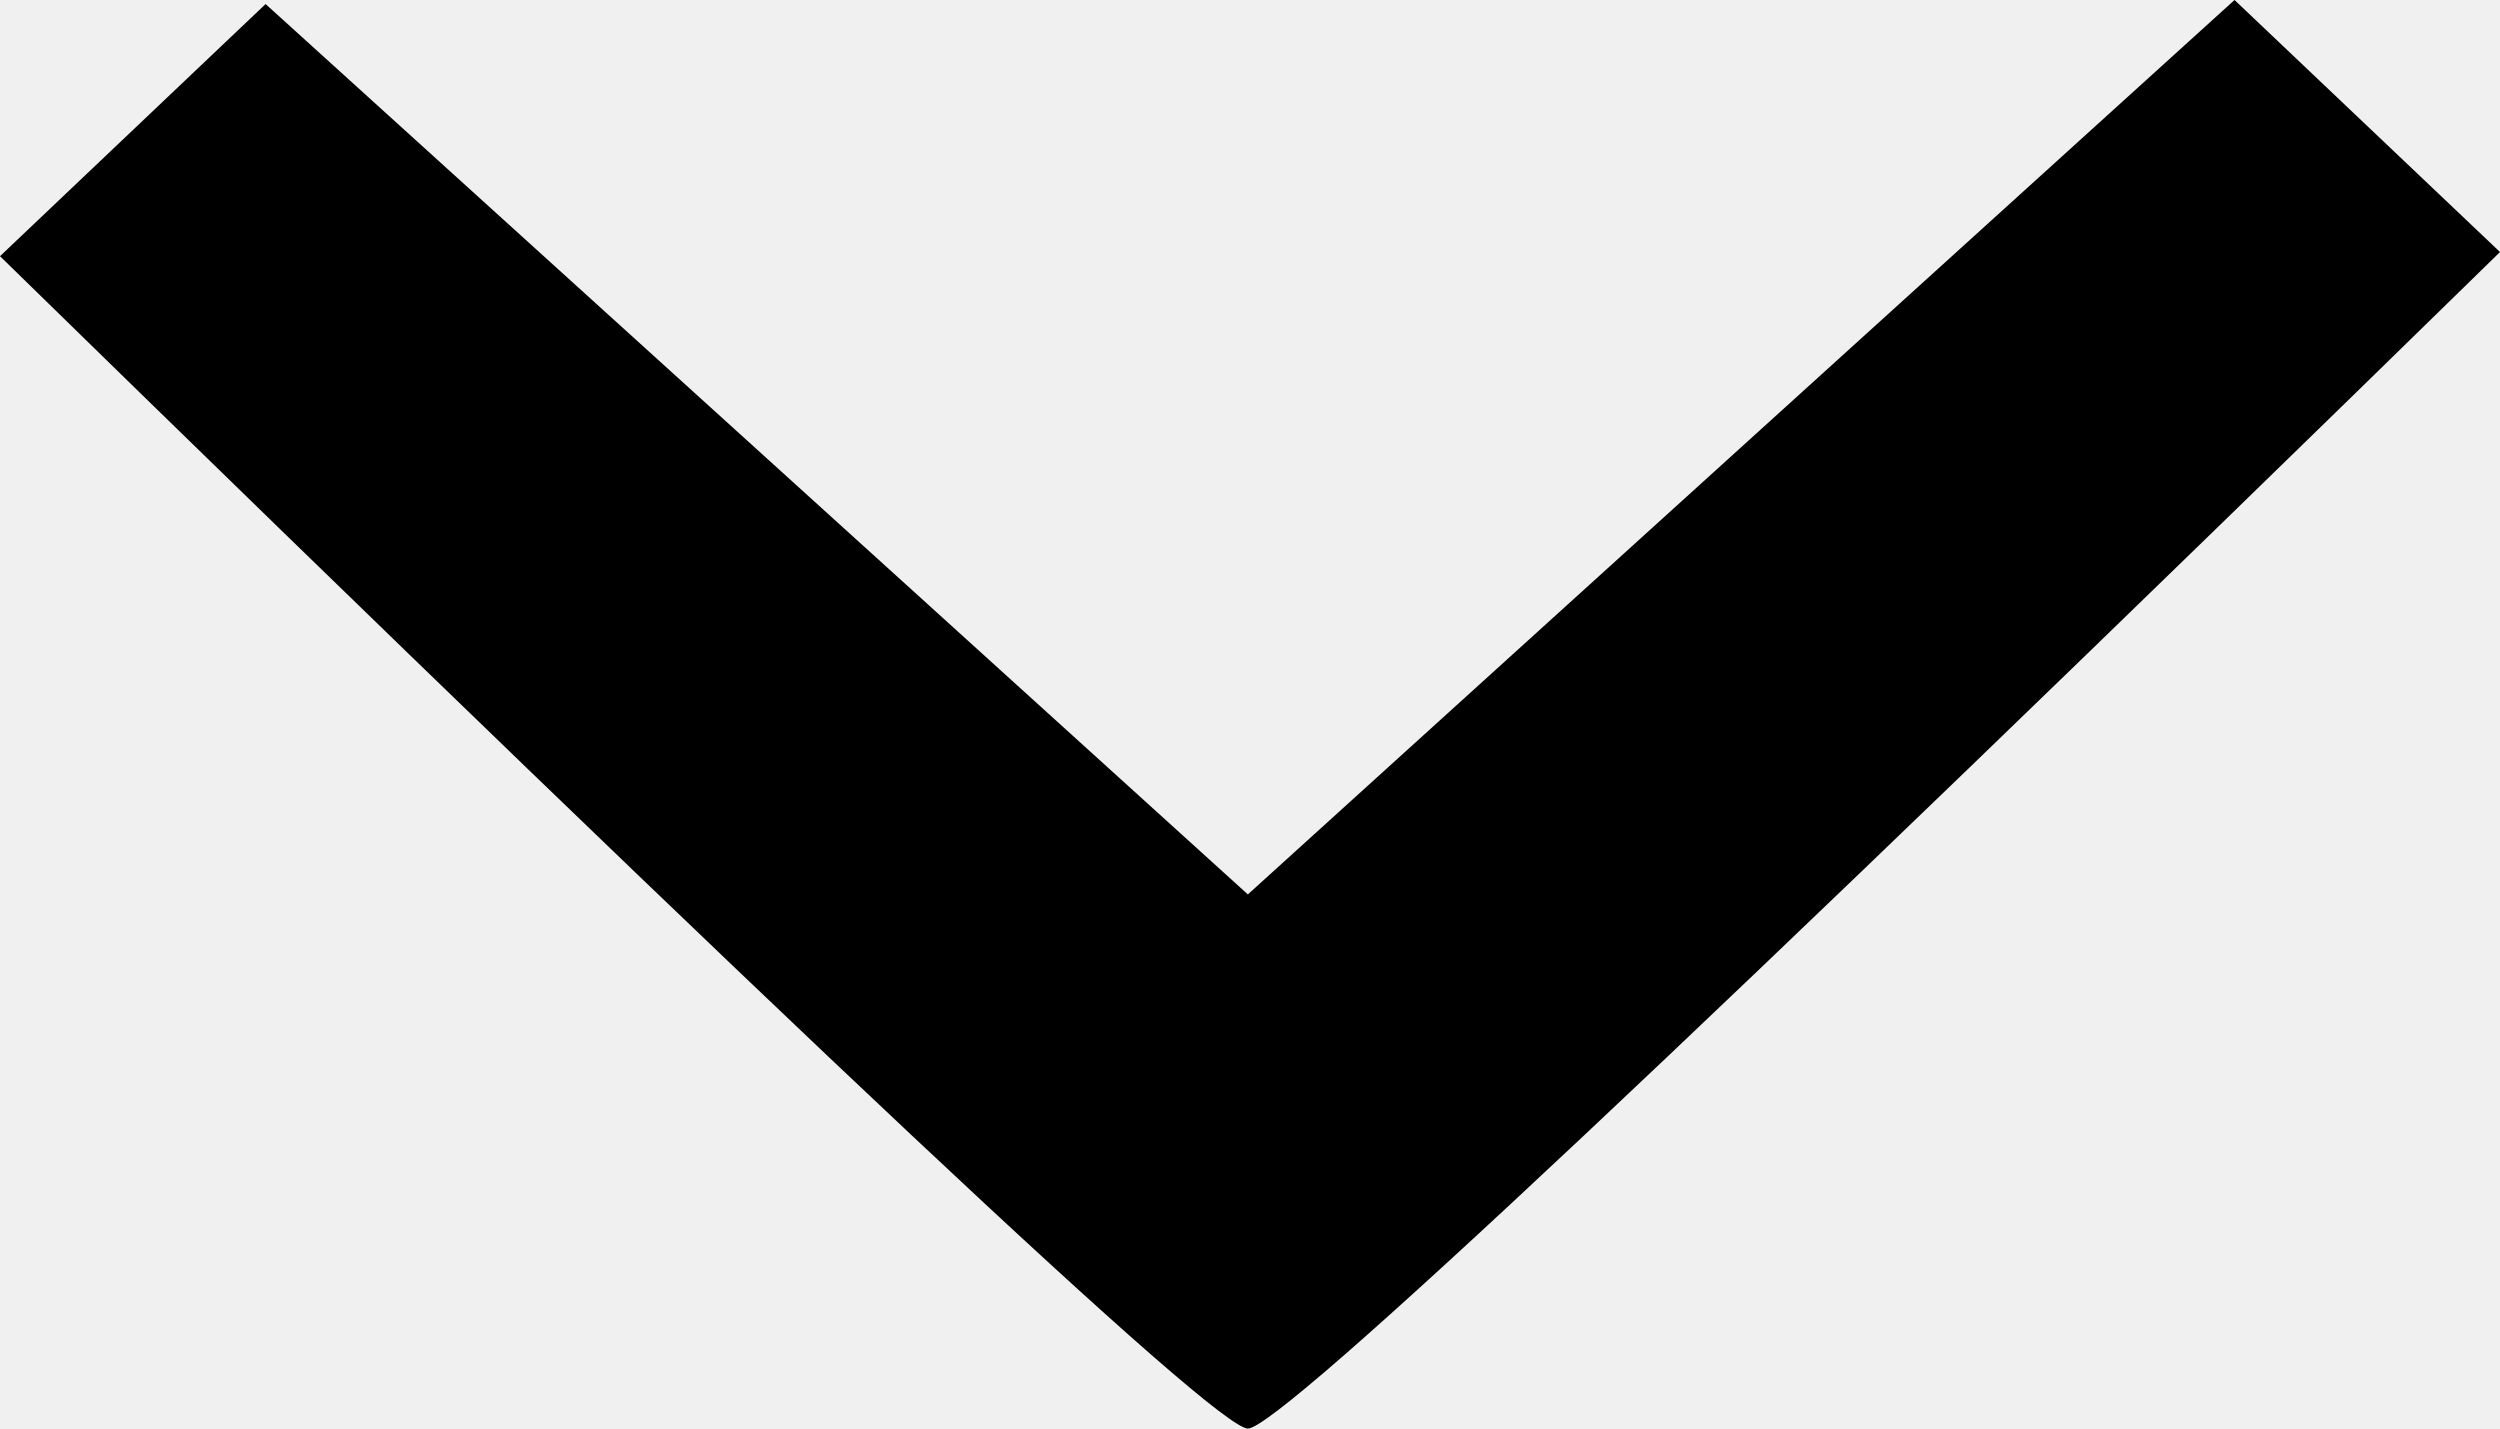
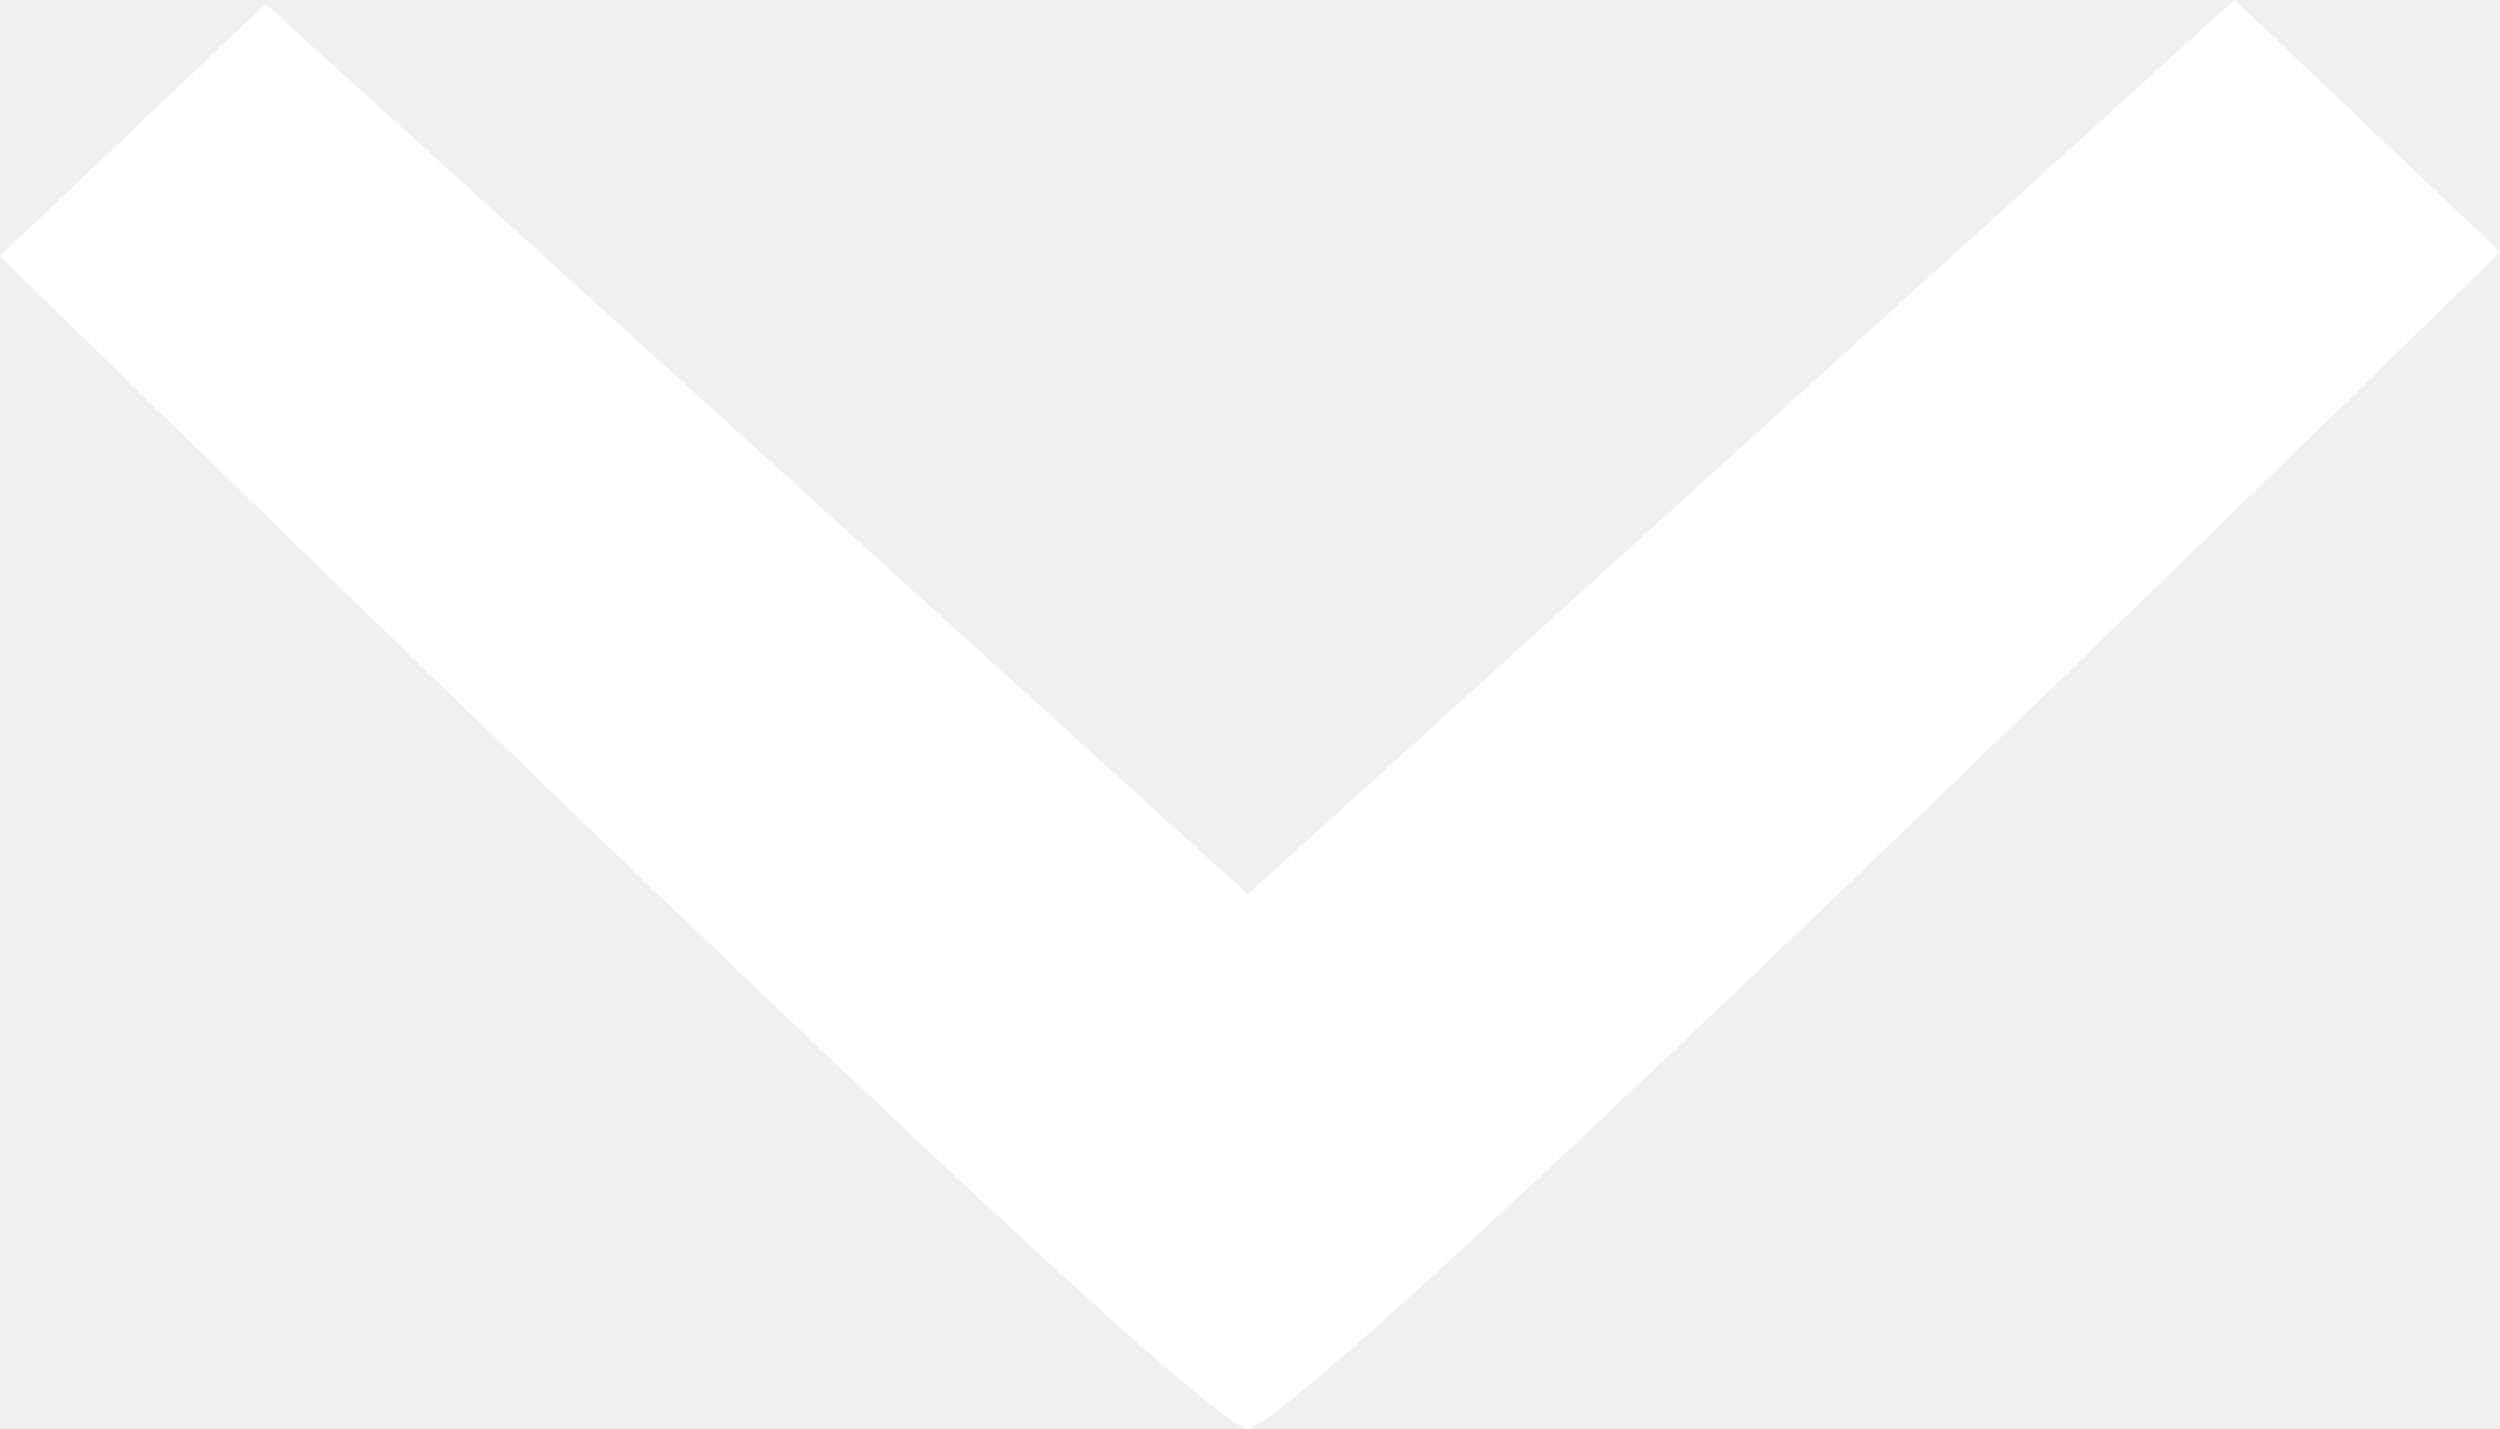
<svg xmlns="http://www.w3.org/2000/svg" width="21px" height="12px" viewBox="0 0 21 12" version="1.1">
  <g stroke="none" stroke-width="1" fill="none" fill-rule="evenodd">
-     <g transform="translate(-1, -1)" fill="#000000" fill-rule="nonzero">
+     <g transform="translate(-1, -1)" fill="#fff" fill-rule="nonzero">
      <path d="M1,3.152 L3.231,1.034 L11.482,8.513 L19.77,1 L22,3.117 C15.259,9.706 11.753,13 11.482,13 C11.213,13 7.718,9.717 1,3.152 L1,3.152 Z" />
    </g>
  </g>
</svg>
